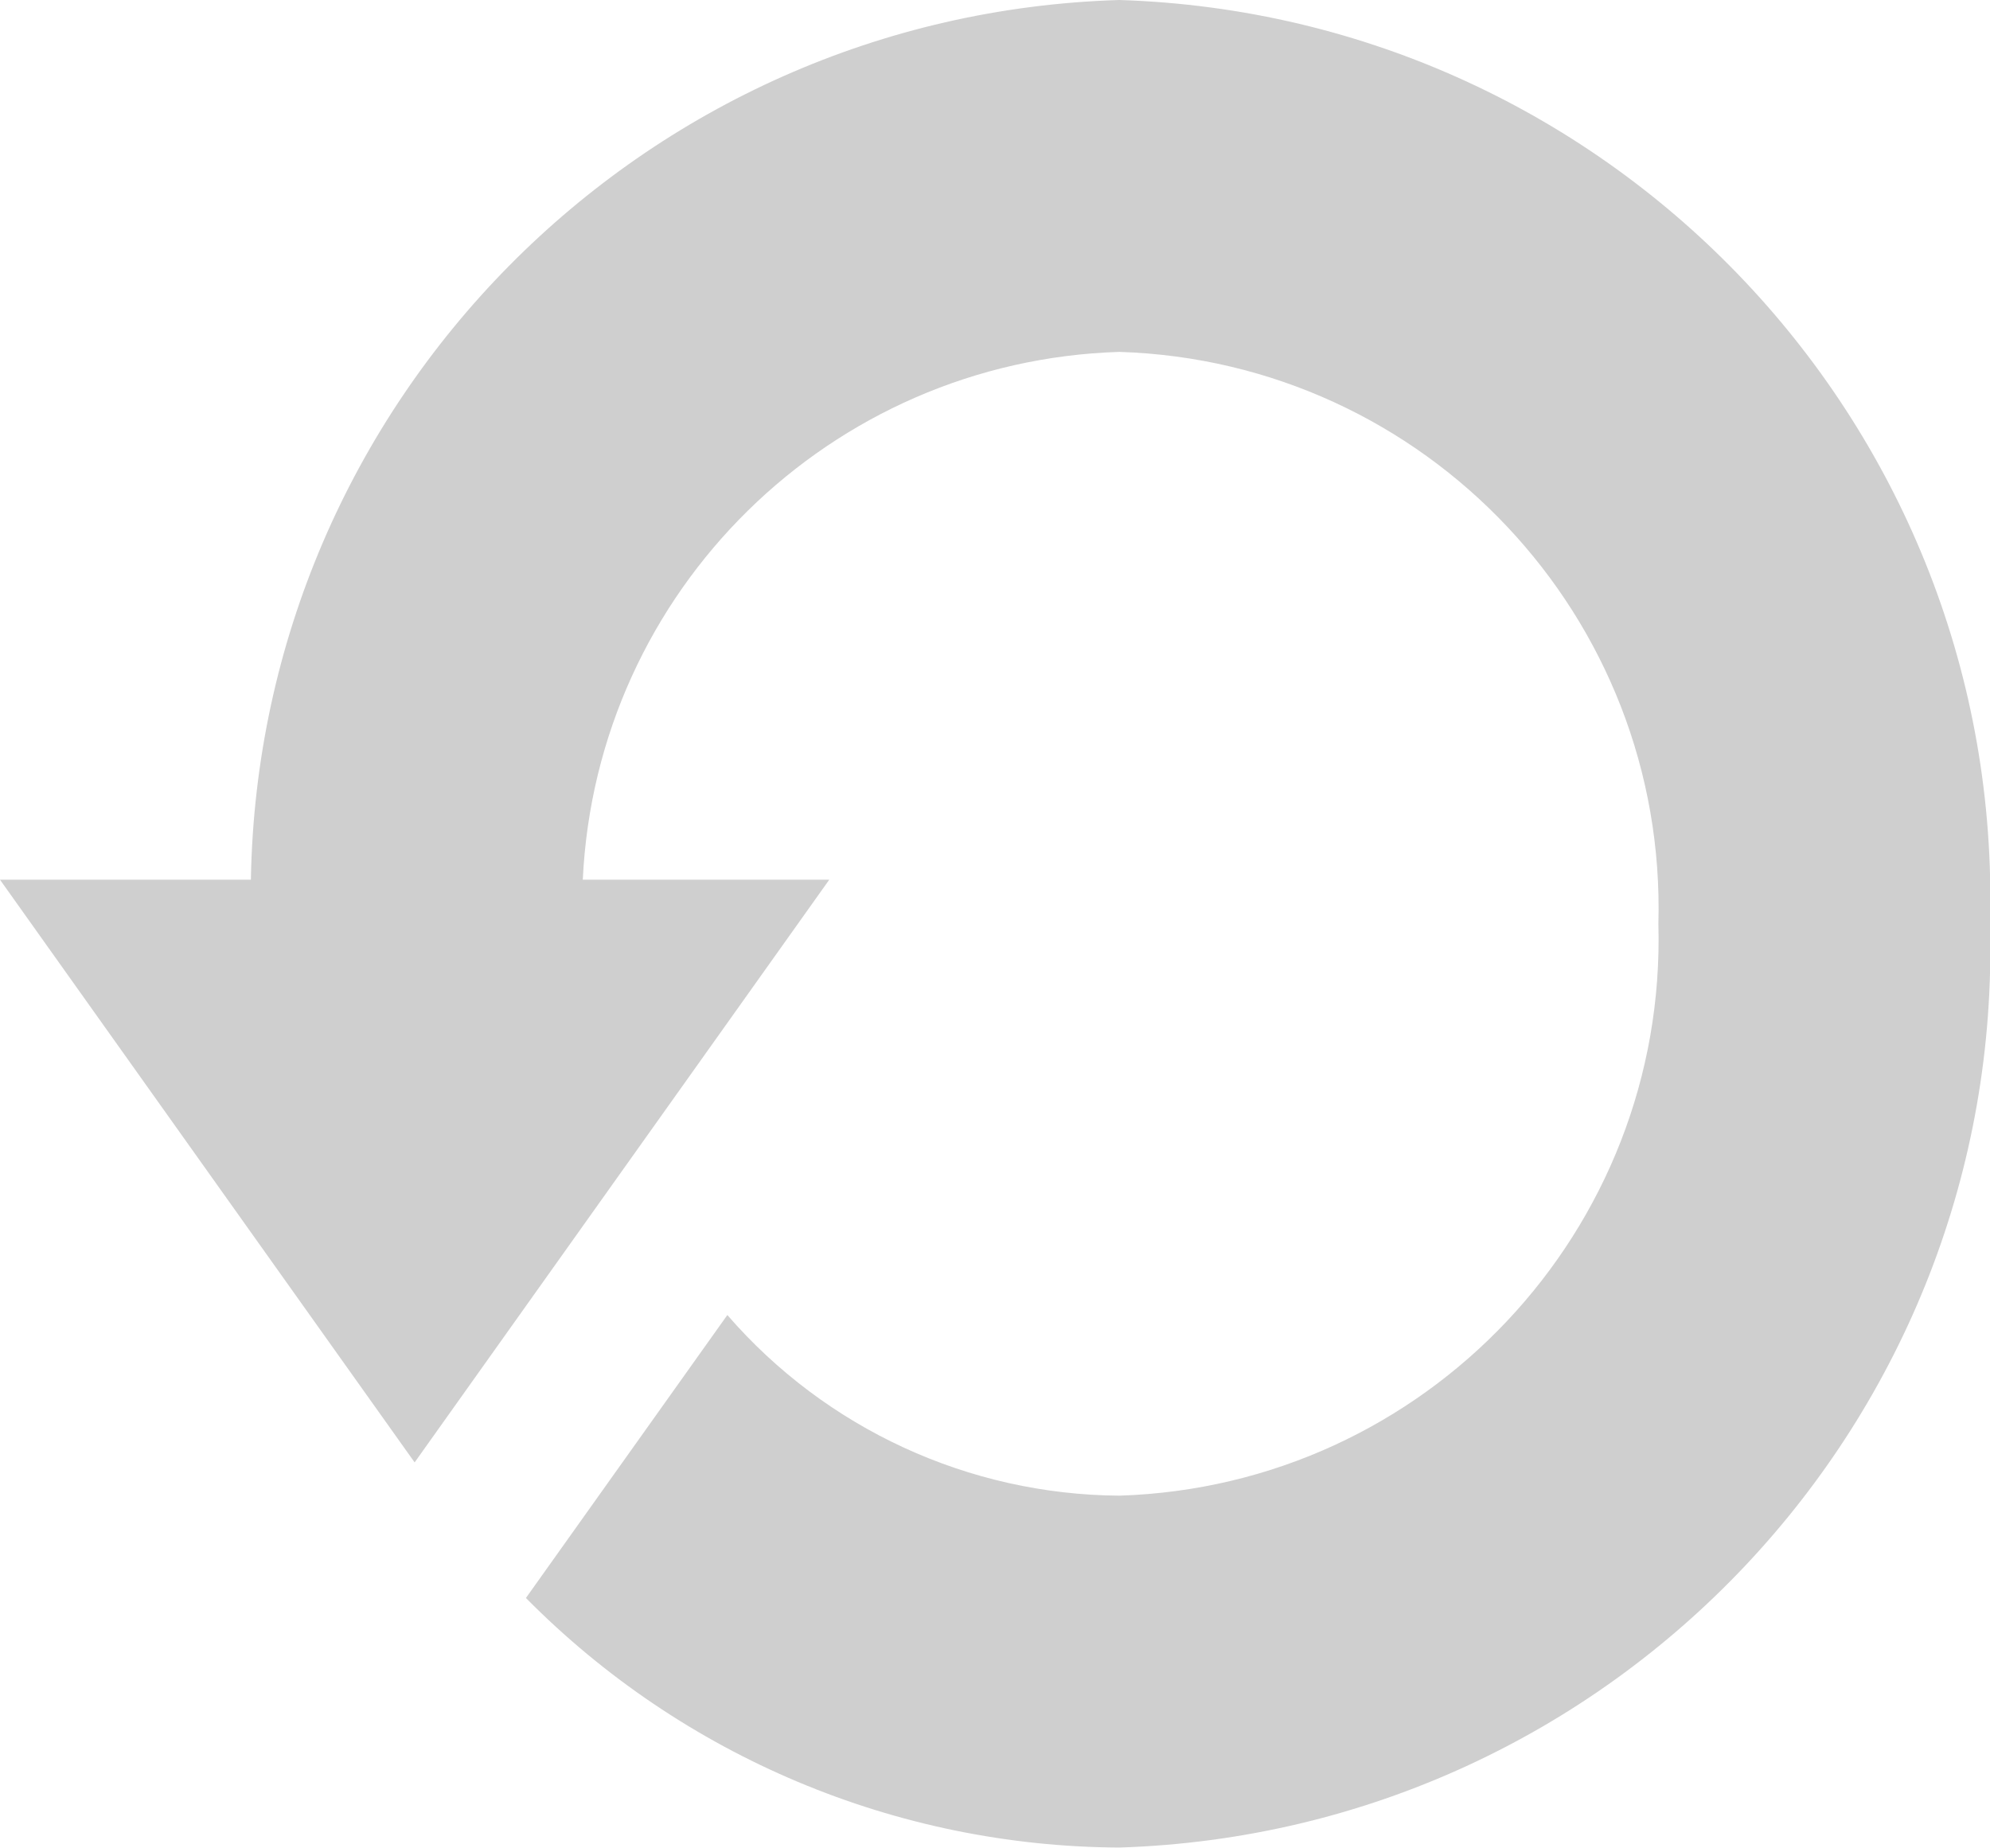
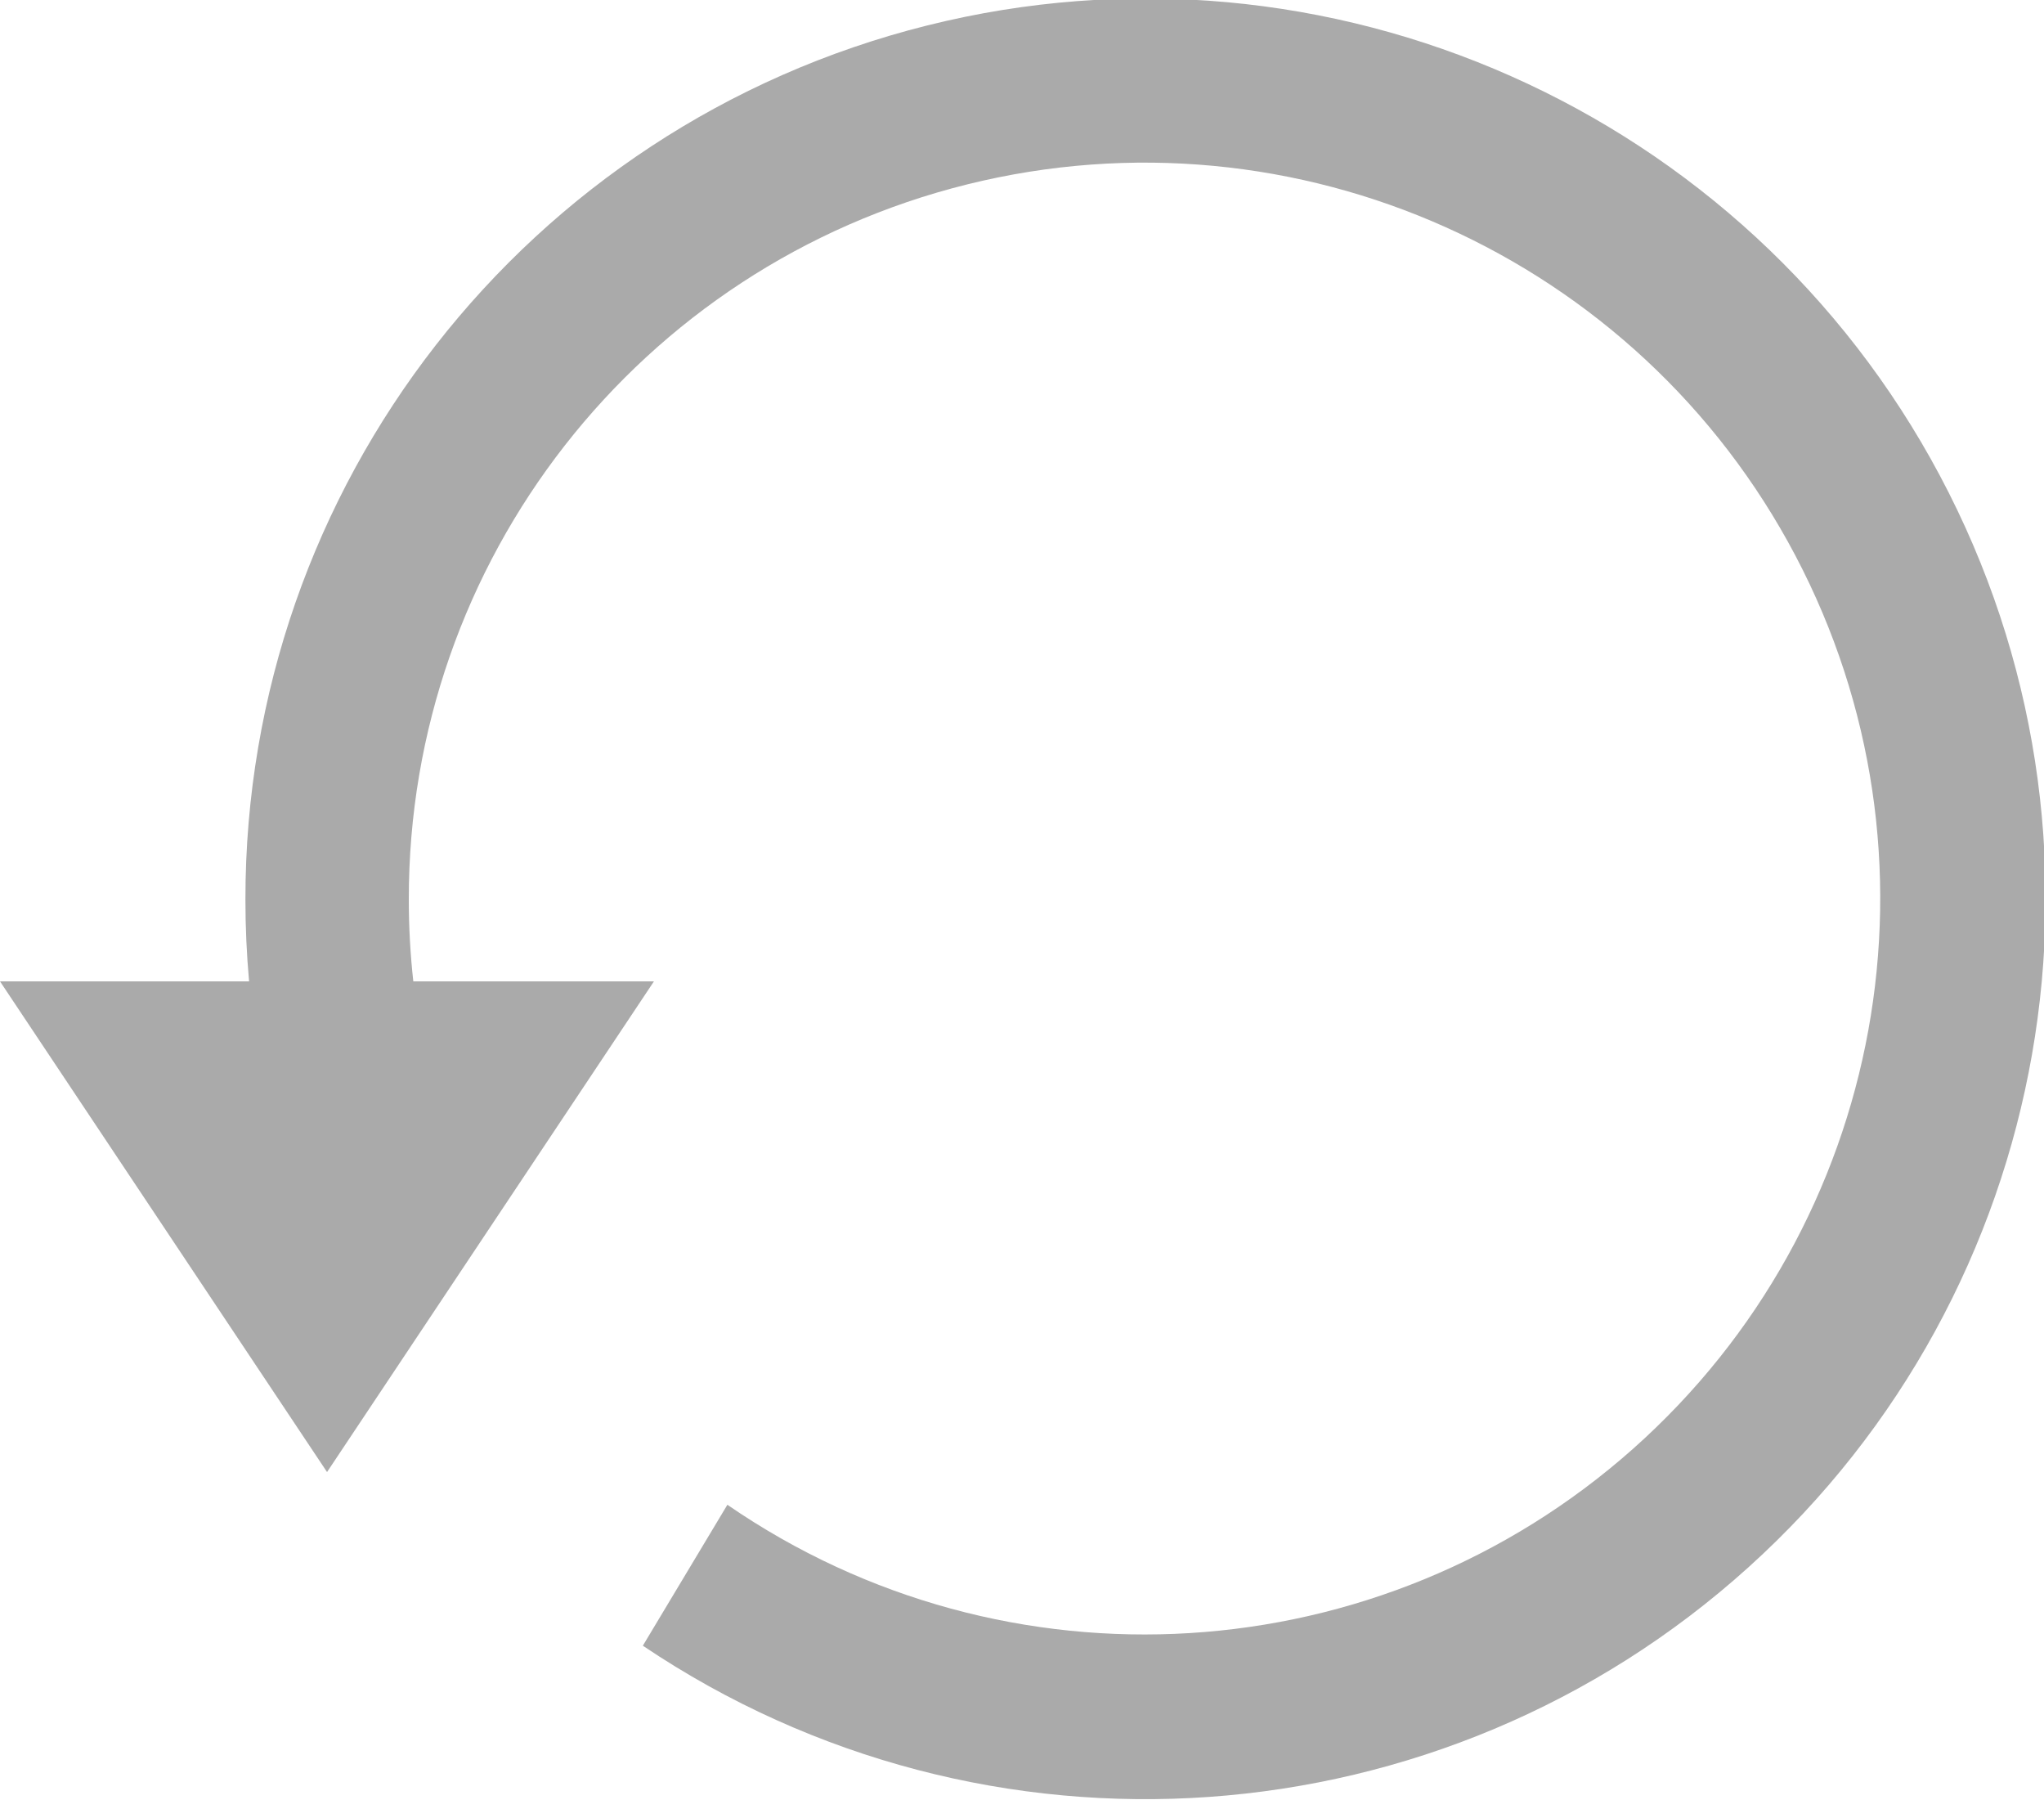
- <svg xmlns="http://www.w3.org/2000/svg" width="14" height="13" viewBox="0 0 14 13">
+ <svg xmlns="http://www.w3.org/2000/svg" width="14.5" height="12.76" viewBox="0 0 14.5 12.76">
  <defs>
    <style>
      .cls-1 {
-         fill: #cfcfcf;
+         fill: #aaa;
      }
    </style>
  </defs>
-   <path id="refresh" class="cls-1" d="M7.875,2a6.3,6.3,0,0,0-6.11,6.19H0l2.917,4.1,2.917-4.1H4.1A3.9,3.9,0,0,1,7.875,4.476,3.917,3.917,0,0,1,11.667,8.5a3.917,3.917,0,0,1-3.792,4.024,3.682,3.682,0,0,1-2.758-1.271L3.7,13.244A5.911,5.911,0,0,0,7.875,15,6.328,6.328,0,0,0,14,8.5,6.328,6.328,0,0,0,7.875,2Z" transform="translate(0 -2)" />
+   <path id="Refresh" class="cls-1" d="M4.56,11.672l.6-1A5.219,5.219,0,1,0,2.9,6.38a5.258,5.258,0,0,0,.032.58H4.639L2.32,10.44,0,6.96H1.767q-.026-.289-.026-.58a6.385,6.385,0,1,1,2.82,5.292Z" />
</svg>
